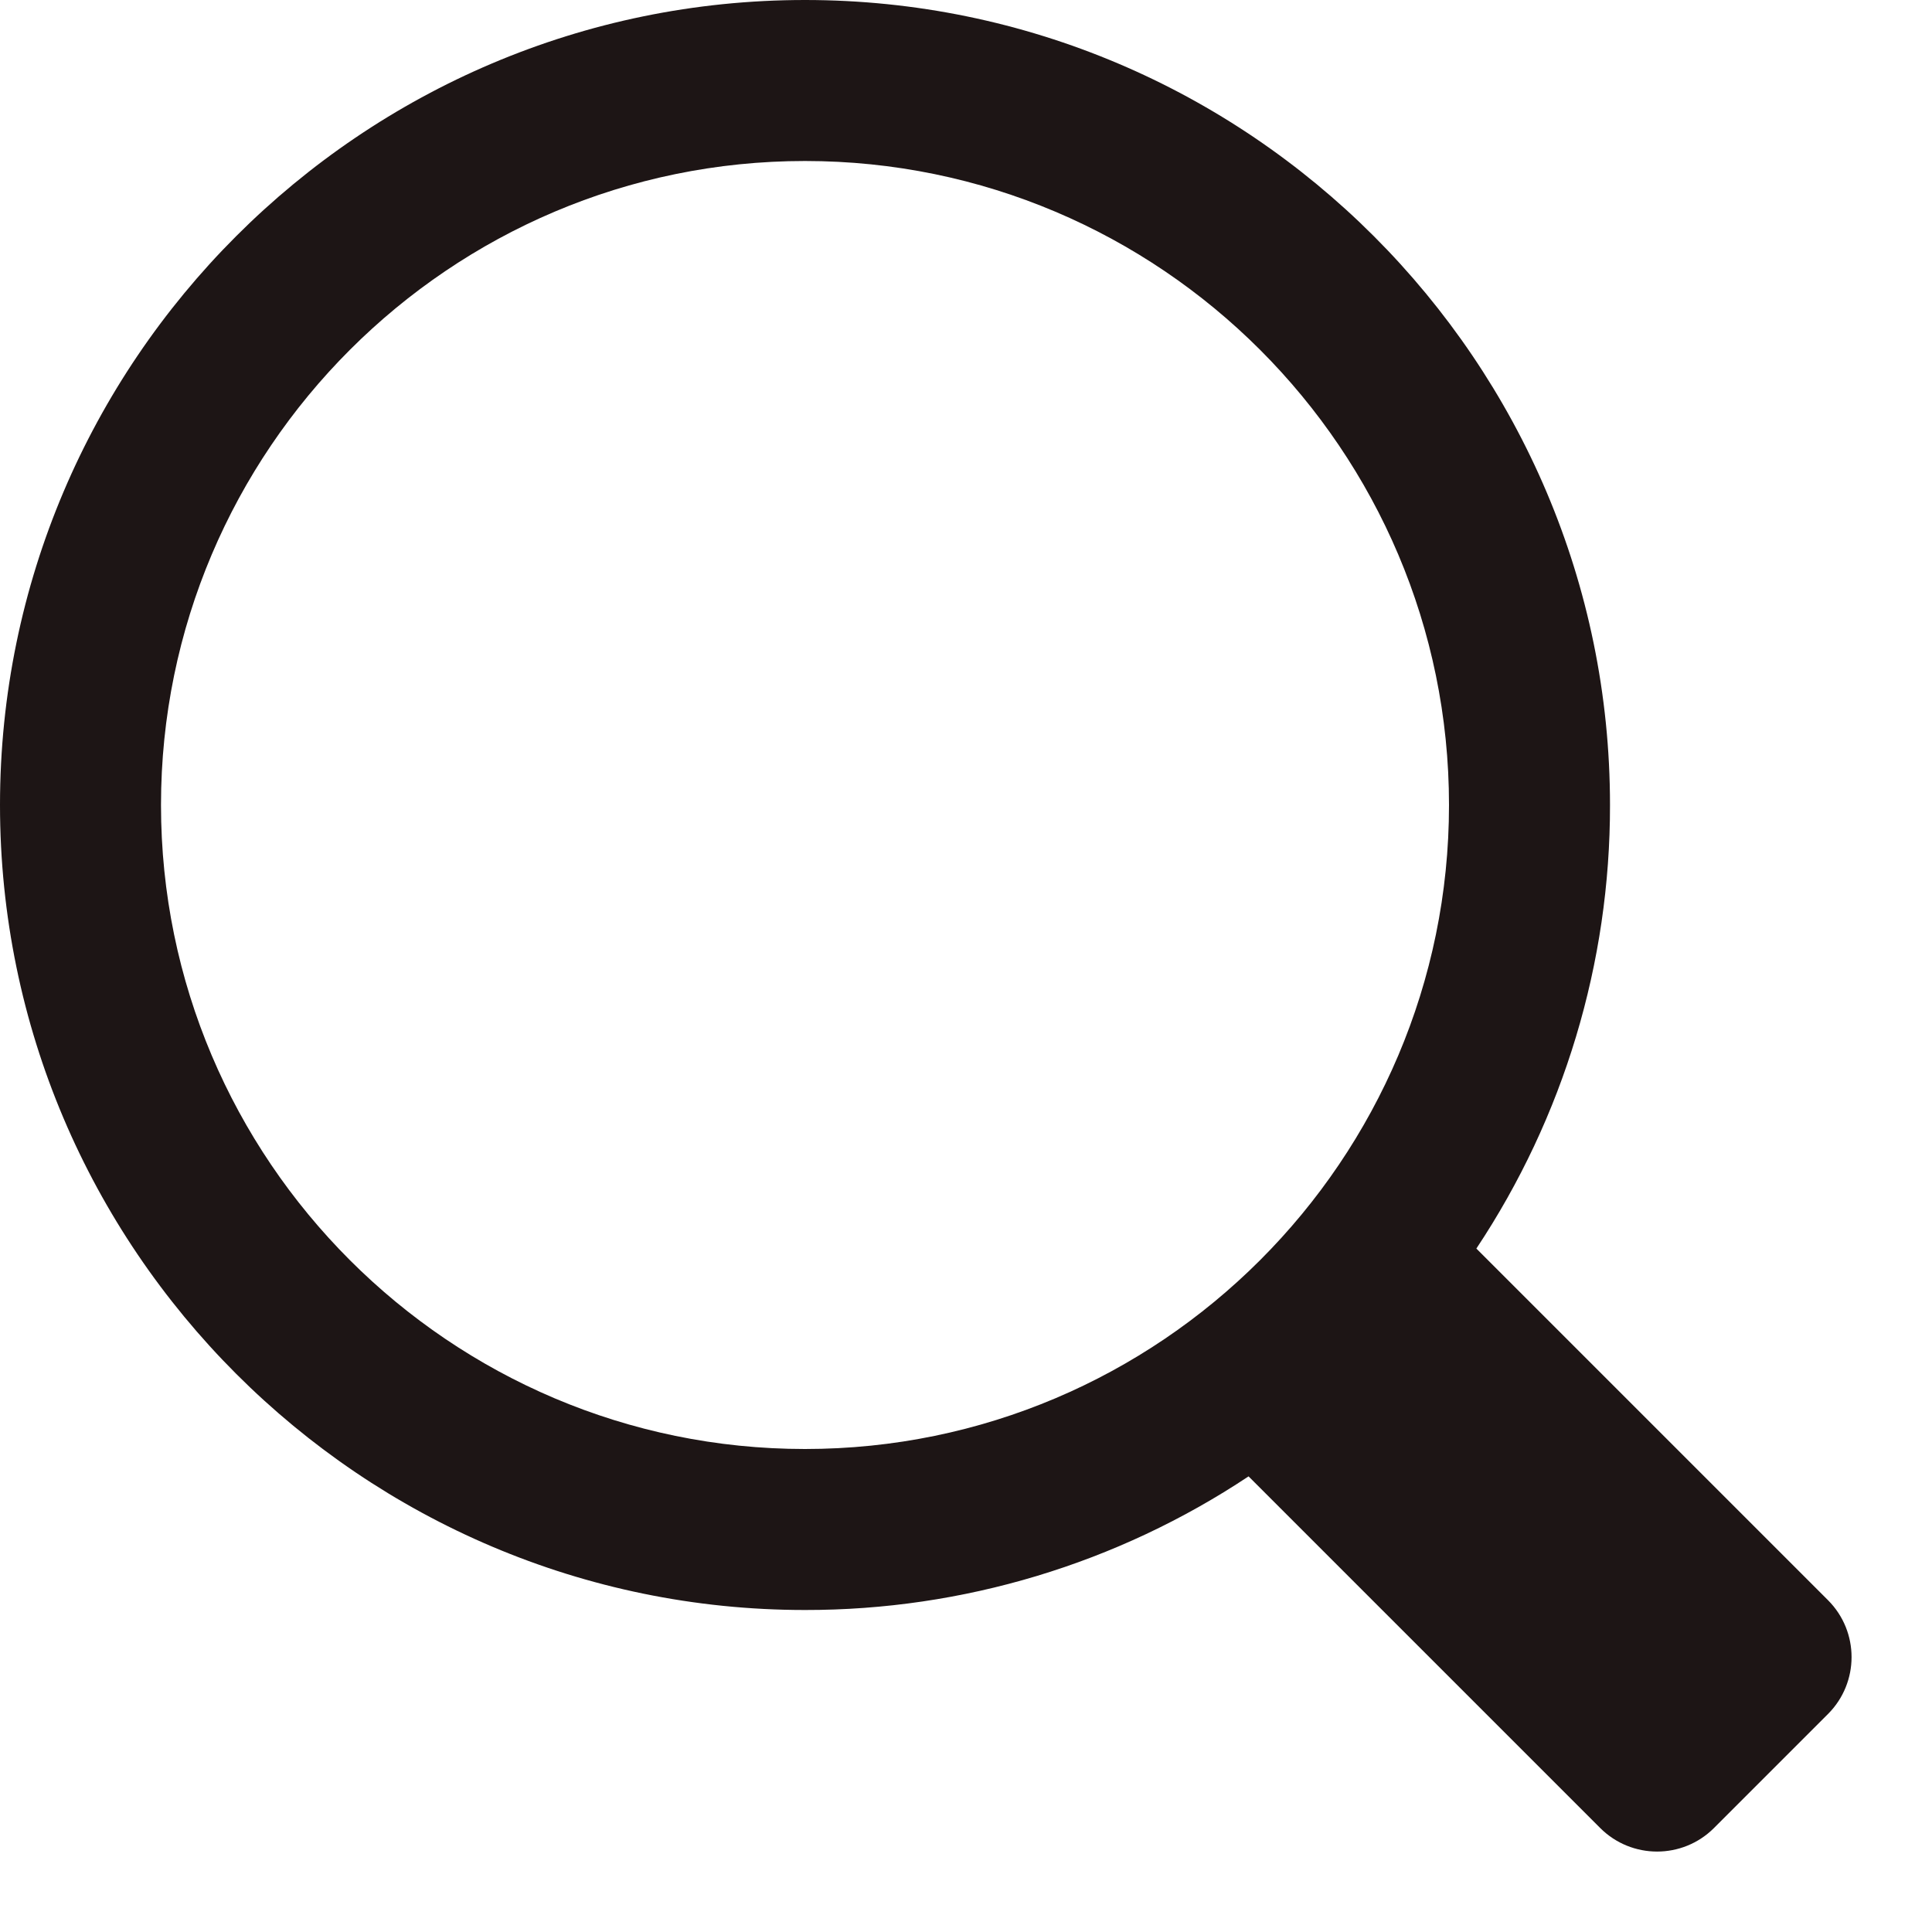
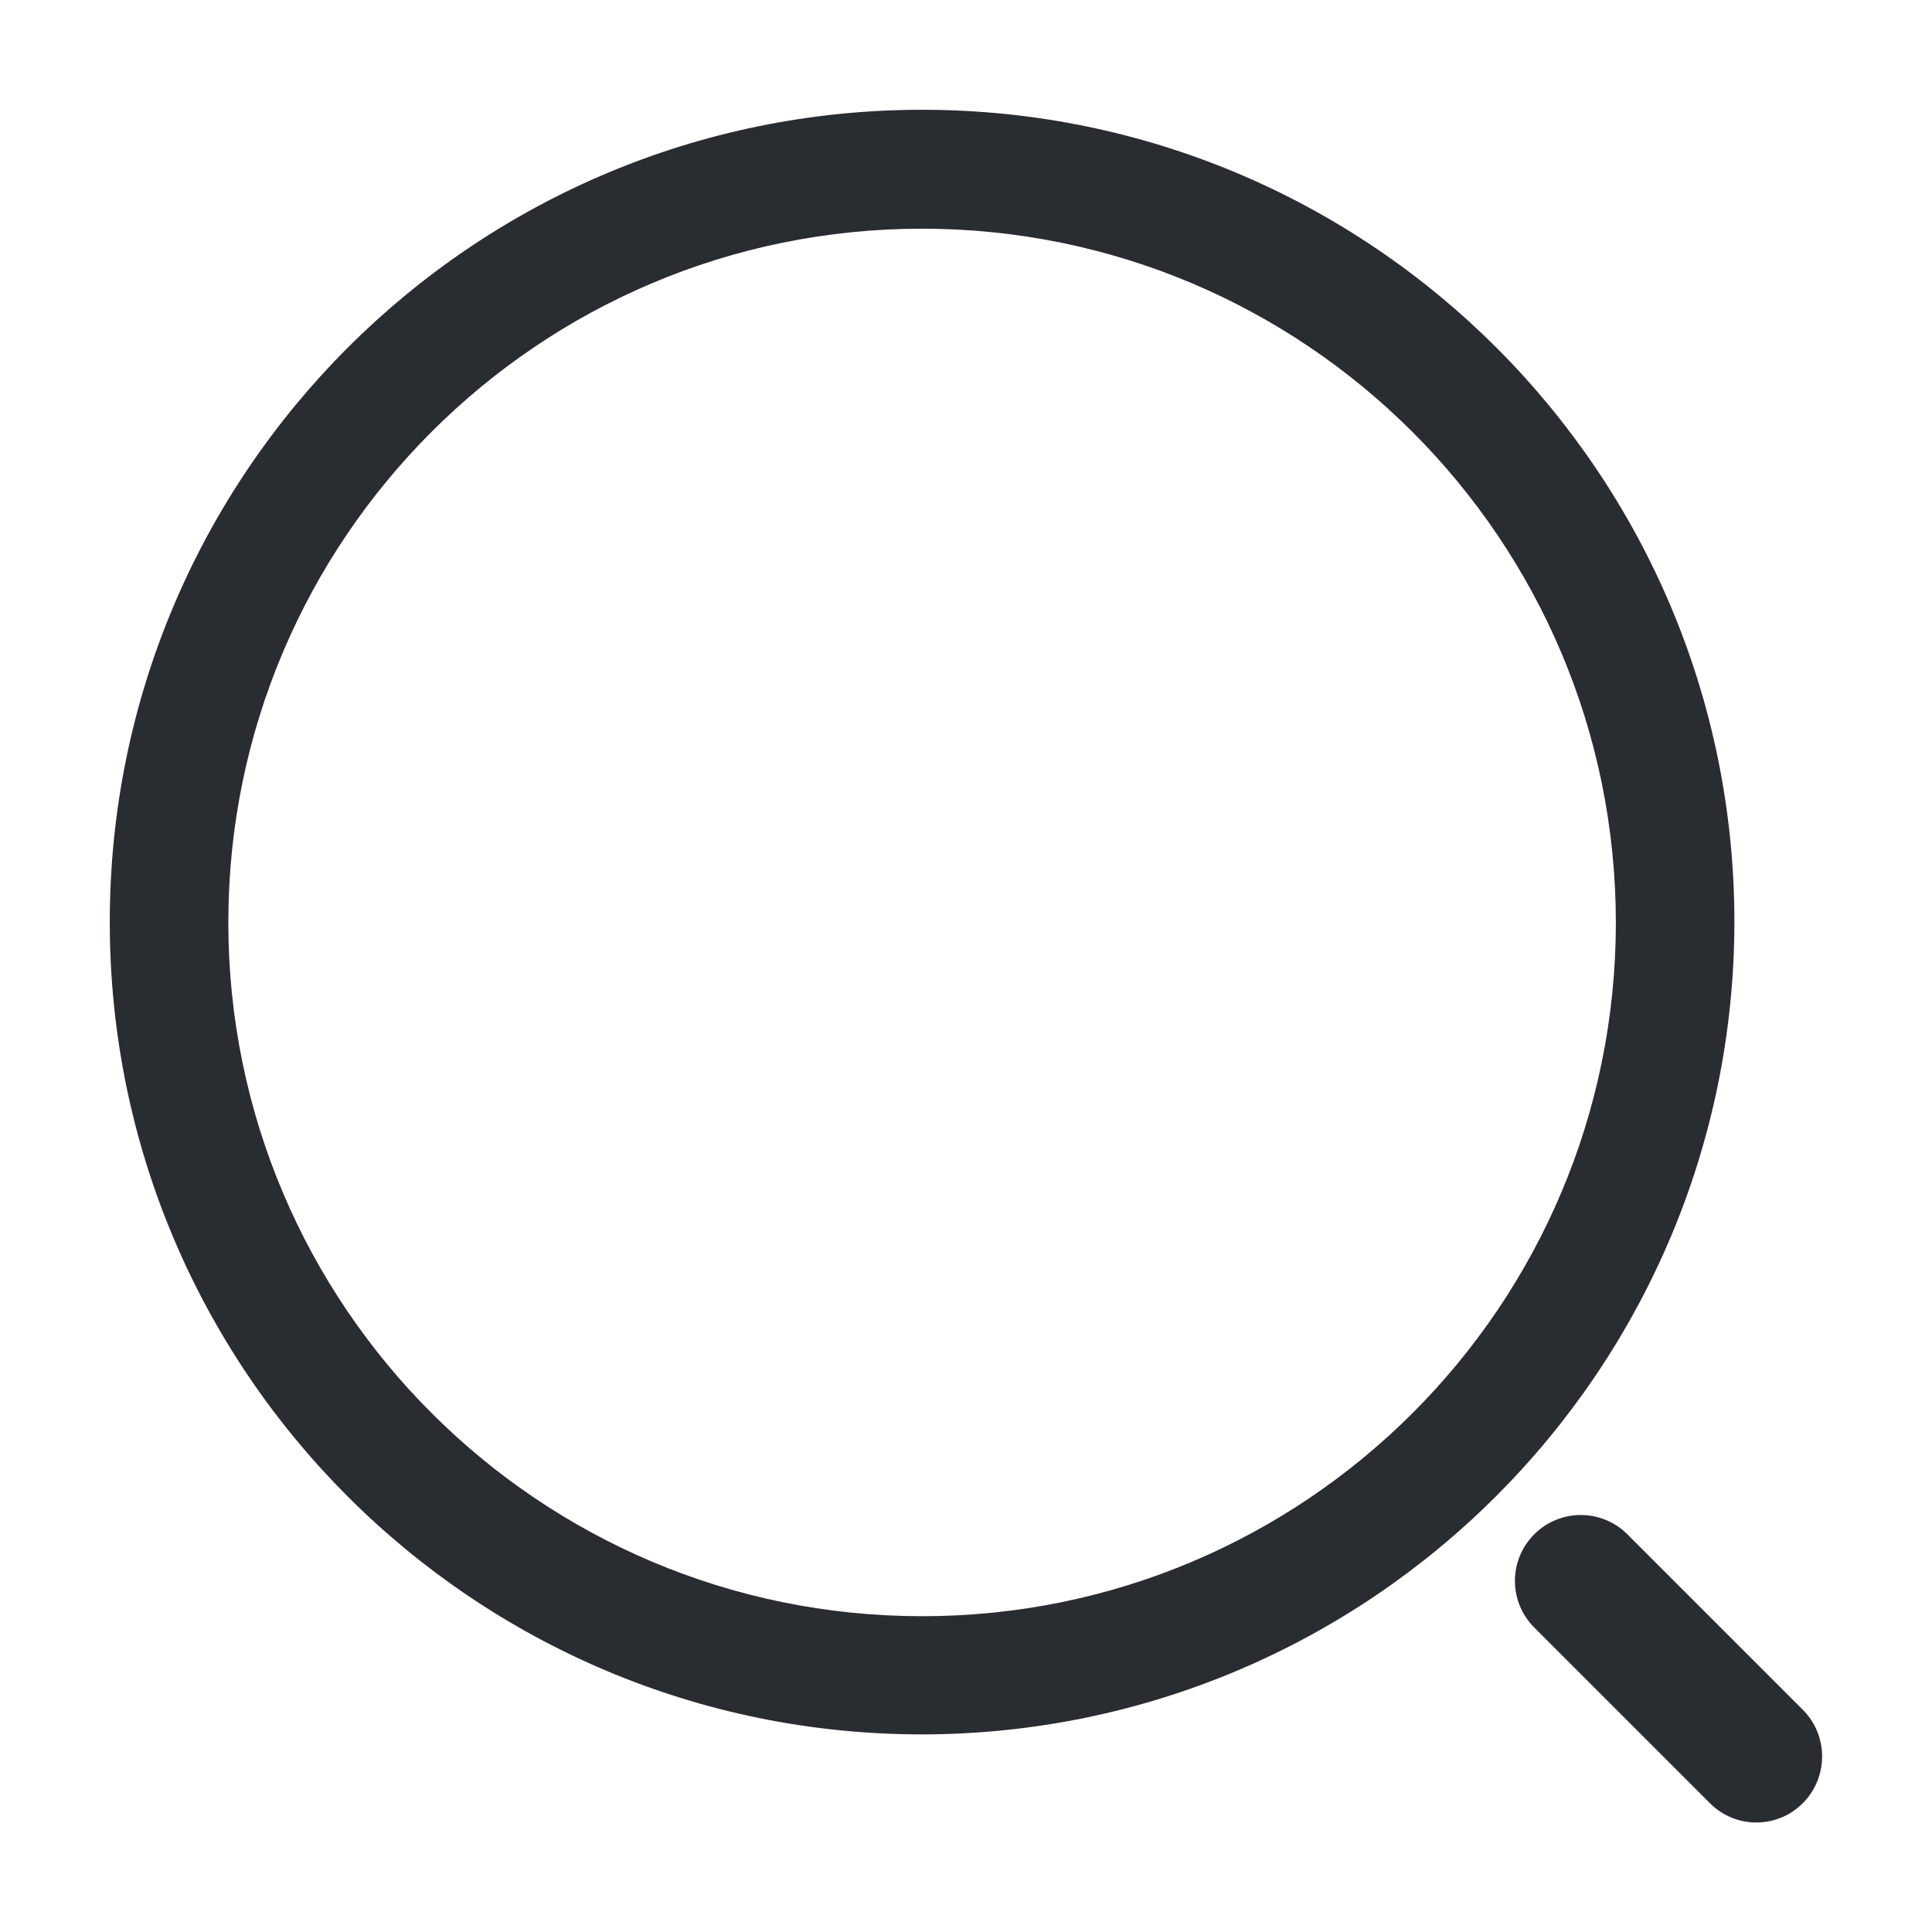
- <svg xmlns="http://www.w3.org/2000/svg" version="1.1" x="0px" y="0px" viewBox="0 0 24 24" xml:space="preserve">
-   <g class="nc-icon-wrapper" fill="#1d1515">
-     <path fill="#1d1515" d="M22.71 19.88l-4.37-4.37a9.93 9.93 0 0 0 1.66-5.51c0-5.51-4.49-10-10-10s-10 4.49-10 10 4.49 10 10 10a9.93 9.93 0 0 0 5.51-1.66l4.37 4.37a1 1 0 0 0 1.41 0l1.42-1.42a1 1 0 0 0 0-1.41z m-20.71-9.88c0-4.41 3.59-8 8-8s8 3.59 8 8-3.59 8-8 8-8-3.59-8-8z" />
+ <svg xmlns="http://www.w3.org/2000/svg" width="22" height="22" viewBox="0 0 22 22">
+   <g id="vuesax_outline_search-normal" data-name="vuesax/outline/search-normal" transform="translate(-428 -188)">
+     <g id="search-normal" transform="translate(428 188)">
+       <path id="Vector" d="M9.25,18.5A9.25,9.25,0,1,1,18.5,9.25,9.263,9.263,0,0,1,9.25,18.5Zm0-17.146a7.9,7.9,0,1,0,7.9,7.9A7.905,7.905,0,0,0,9.25,1.354Z" transform="translate(1.25 1.25)" fill="#292d32" />
+       <path id="Vector-2" data-name="Vector" d="M2.748,3.5a.742.742,0,0,1-.53-.22l-2-2A.75.75,0,0,1,1.278.218l2,2a.754.754,0,0,1,0,1.06A.742.742,0,0,1,2.748,3.5Z" transform="translate(17.253 17.253)" fill="#292d32" />
+       <path id="Vector-3" data-name="Vector" d="M0,0H22V22H0Z" fill="none" opacity="0" />
+     </g>
  </g>
</svg>
